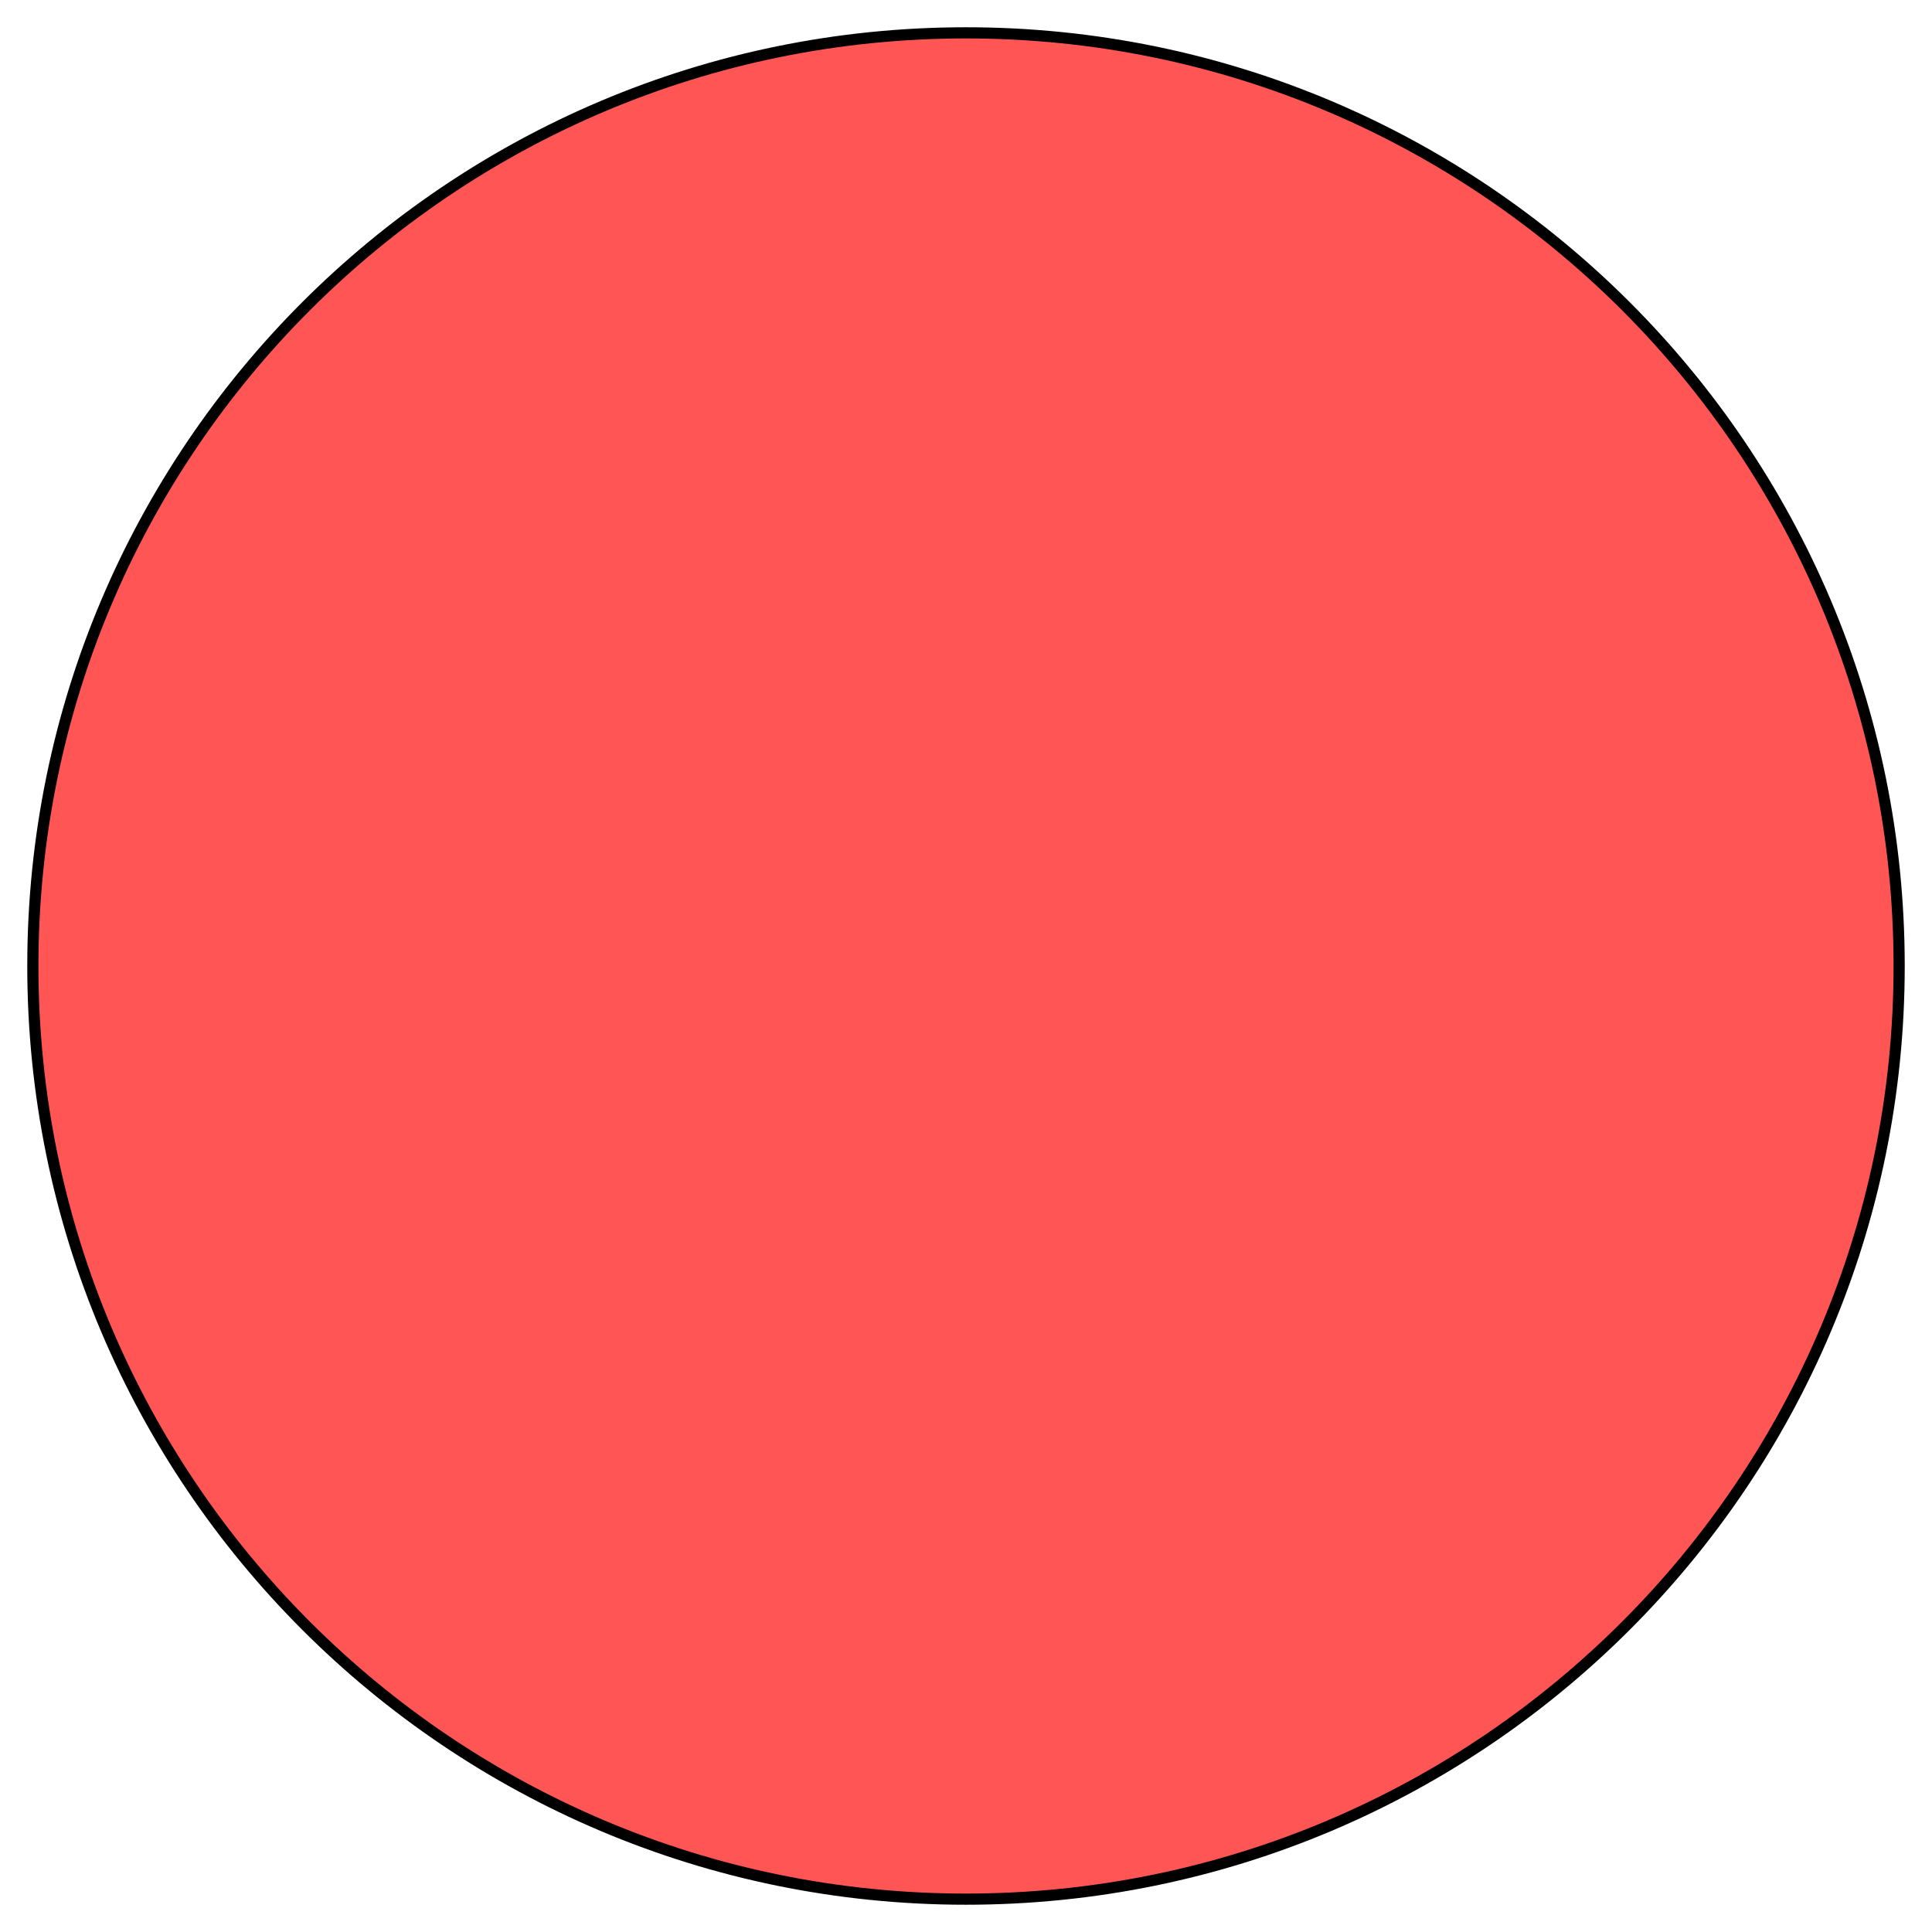
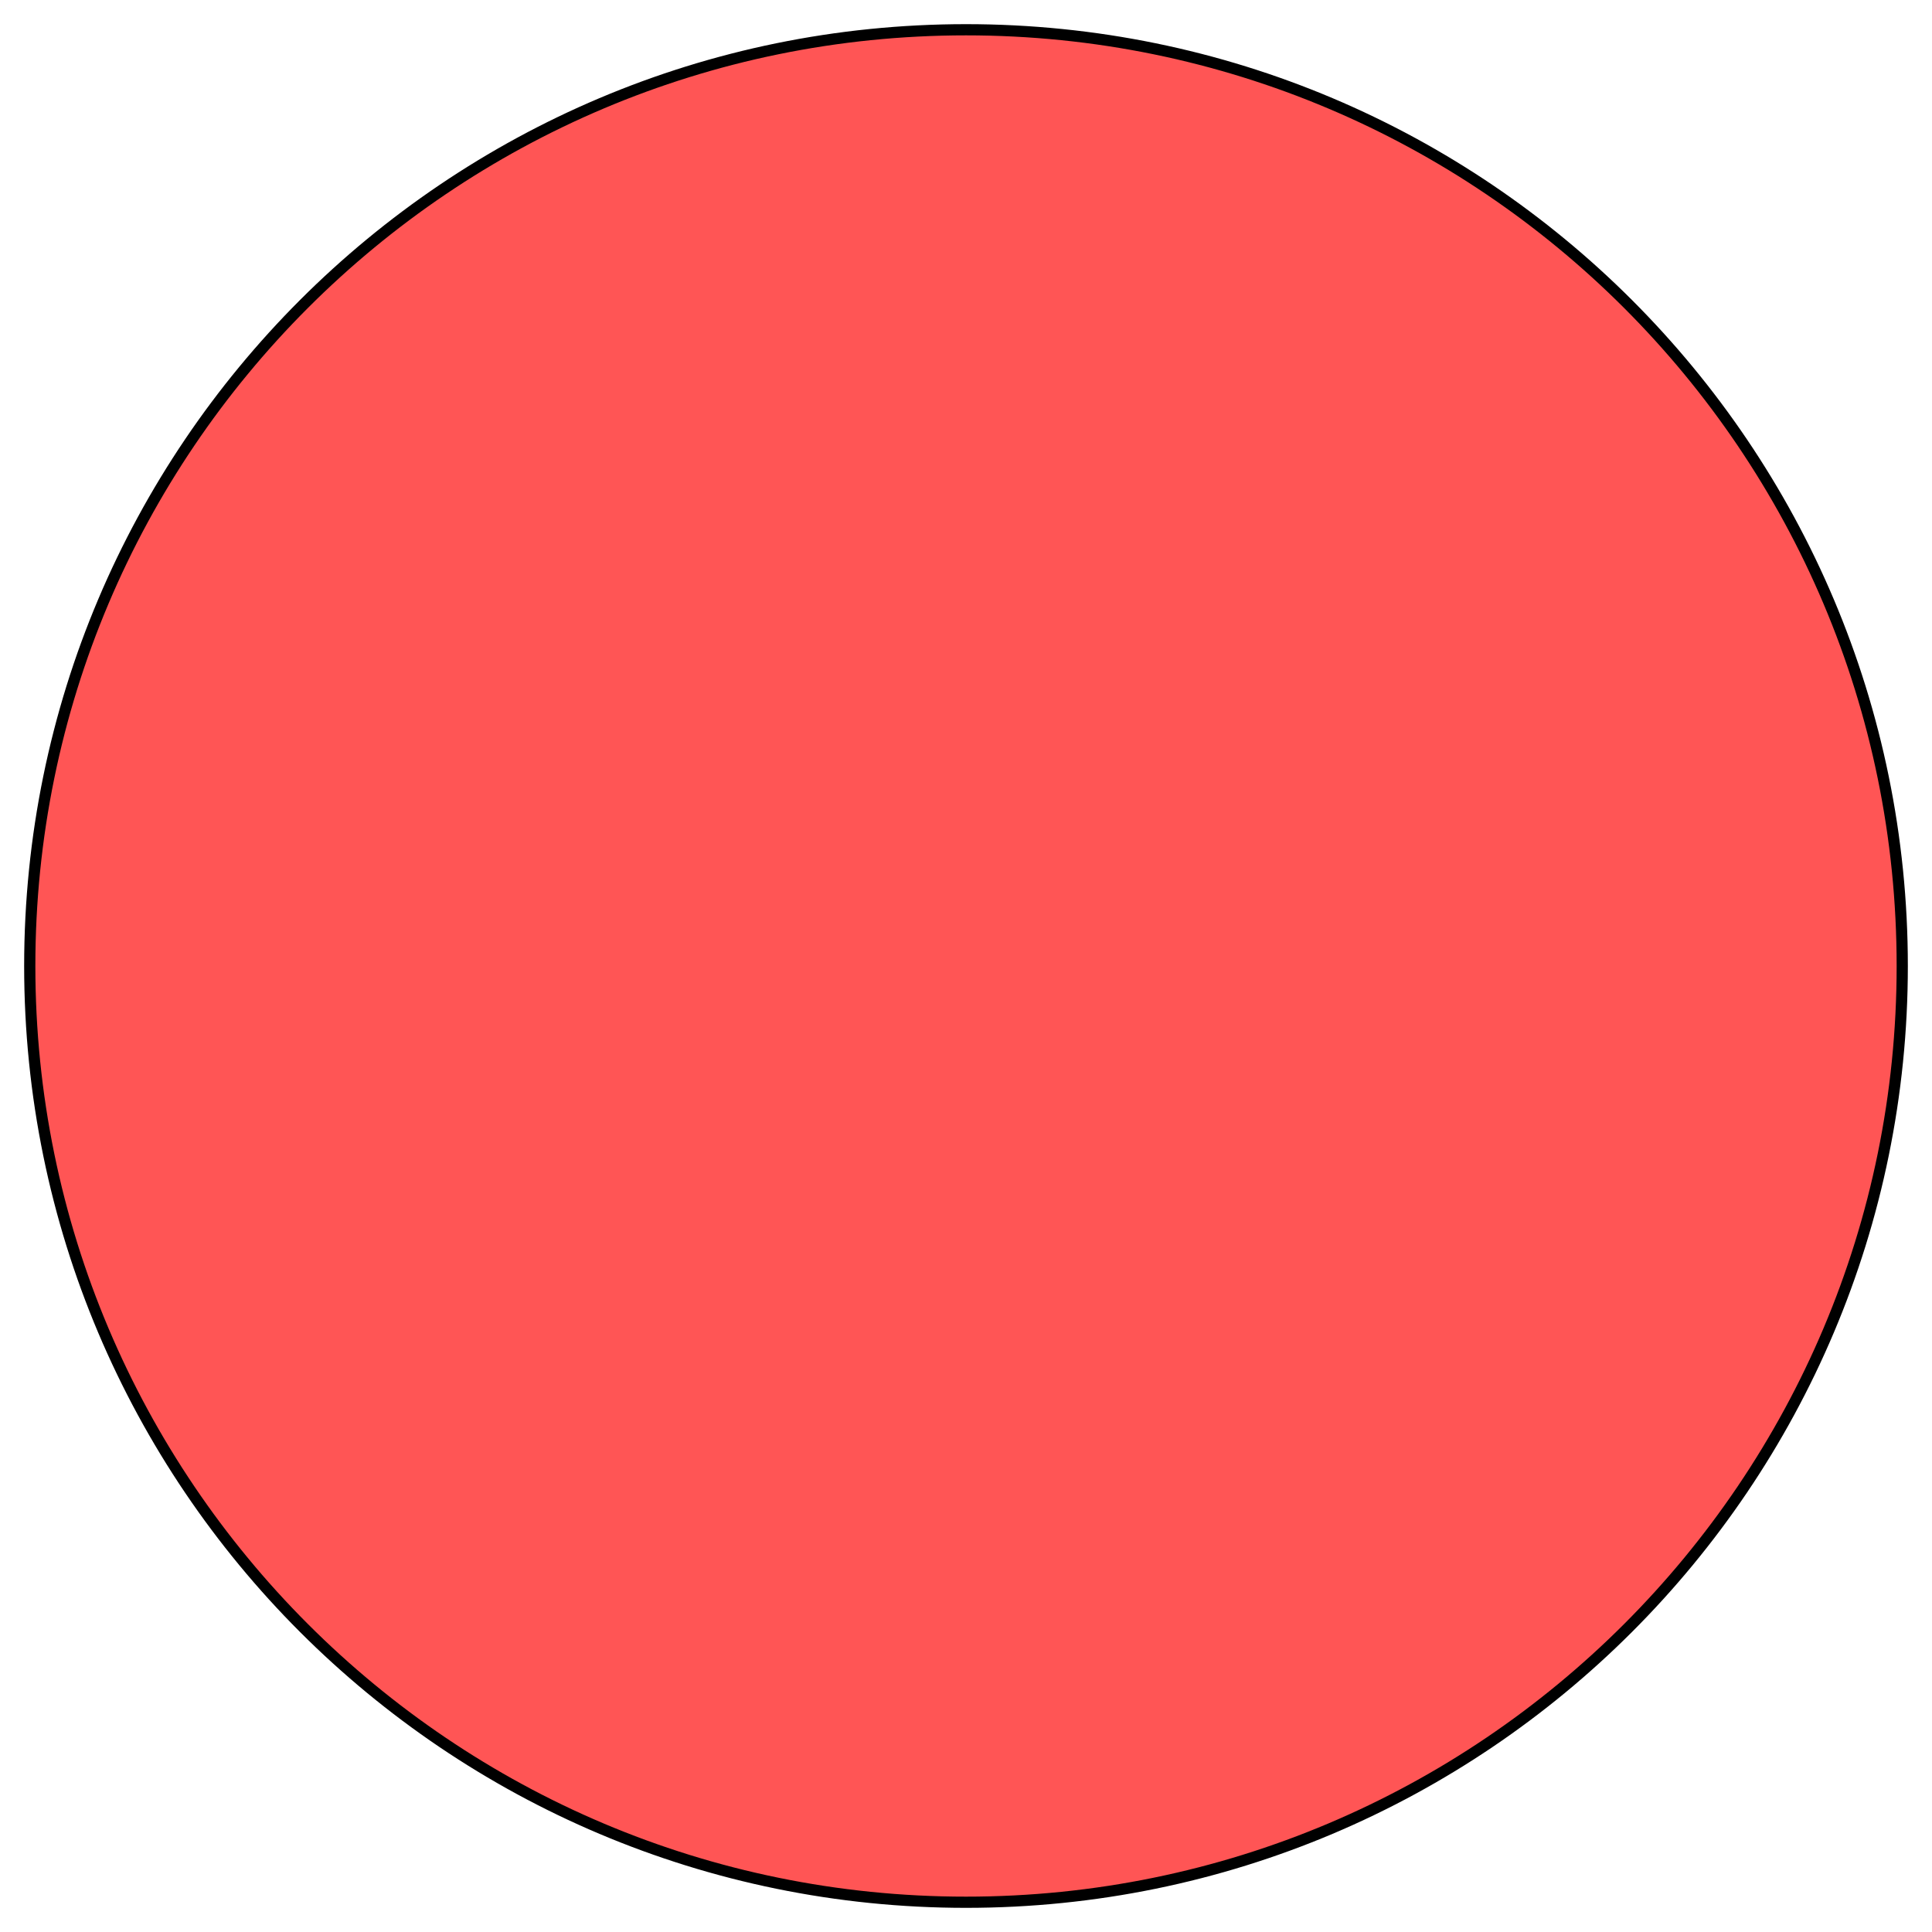
<svg xmlns="http://www.w3.org/2000/svg" width="200" height="200" id="svg3024" version="1.1">
  <defs id="defs3026" />
  <g id="layer1" transform="translate(0,-852.3622)">
-     <g id="g3108" style="fill:#ff5555">
+     <g id="g3108" style="fill:#ff5555" transform="matrix(1.003315,0,0,1.003315,-0.3314487,-3.156584)">
      <path transform="matrix(1.155897,0,0,1.155897,-9.81021,827.6904)" d="m 178.571,107.857 c 0,46.155 -37.416,83.571 -83.571,83.571 -46.155,0 -83.571,-37.416 -83.571,-83.571 0,-46.155 37.416,-83.571 83.571,-83.571 46.155,0 83.571,37.416 83.571,83.571 z" id="path2985" style="fill:#ff5555;fill-rule:evenodd;stroke:#000000;stroke-width:1px;stroke-linecap:butt;stroke-linejoin:miter;stroke-opacity:1" />
      <path transform="matrix(1.591343,-0.980209,0.3215299,1.417107,-47.16354,881.8383)" d="m 89.286,61.071 c 0,7.693 -11.832,13.929 -26.429,13.929 -14.596,0 -26.429,-6.236 -26.429,-13.929 0,-7.693 11.832,-13.929 26.429,-13.929 14.596,0 26.429,6.236 26.429,13.929 z" id="path3010" style="fill:#ff5555" />
    </g>
  </g>
</svg>
